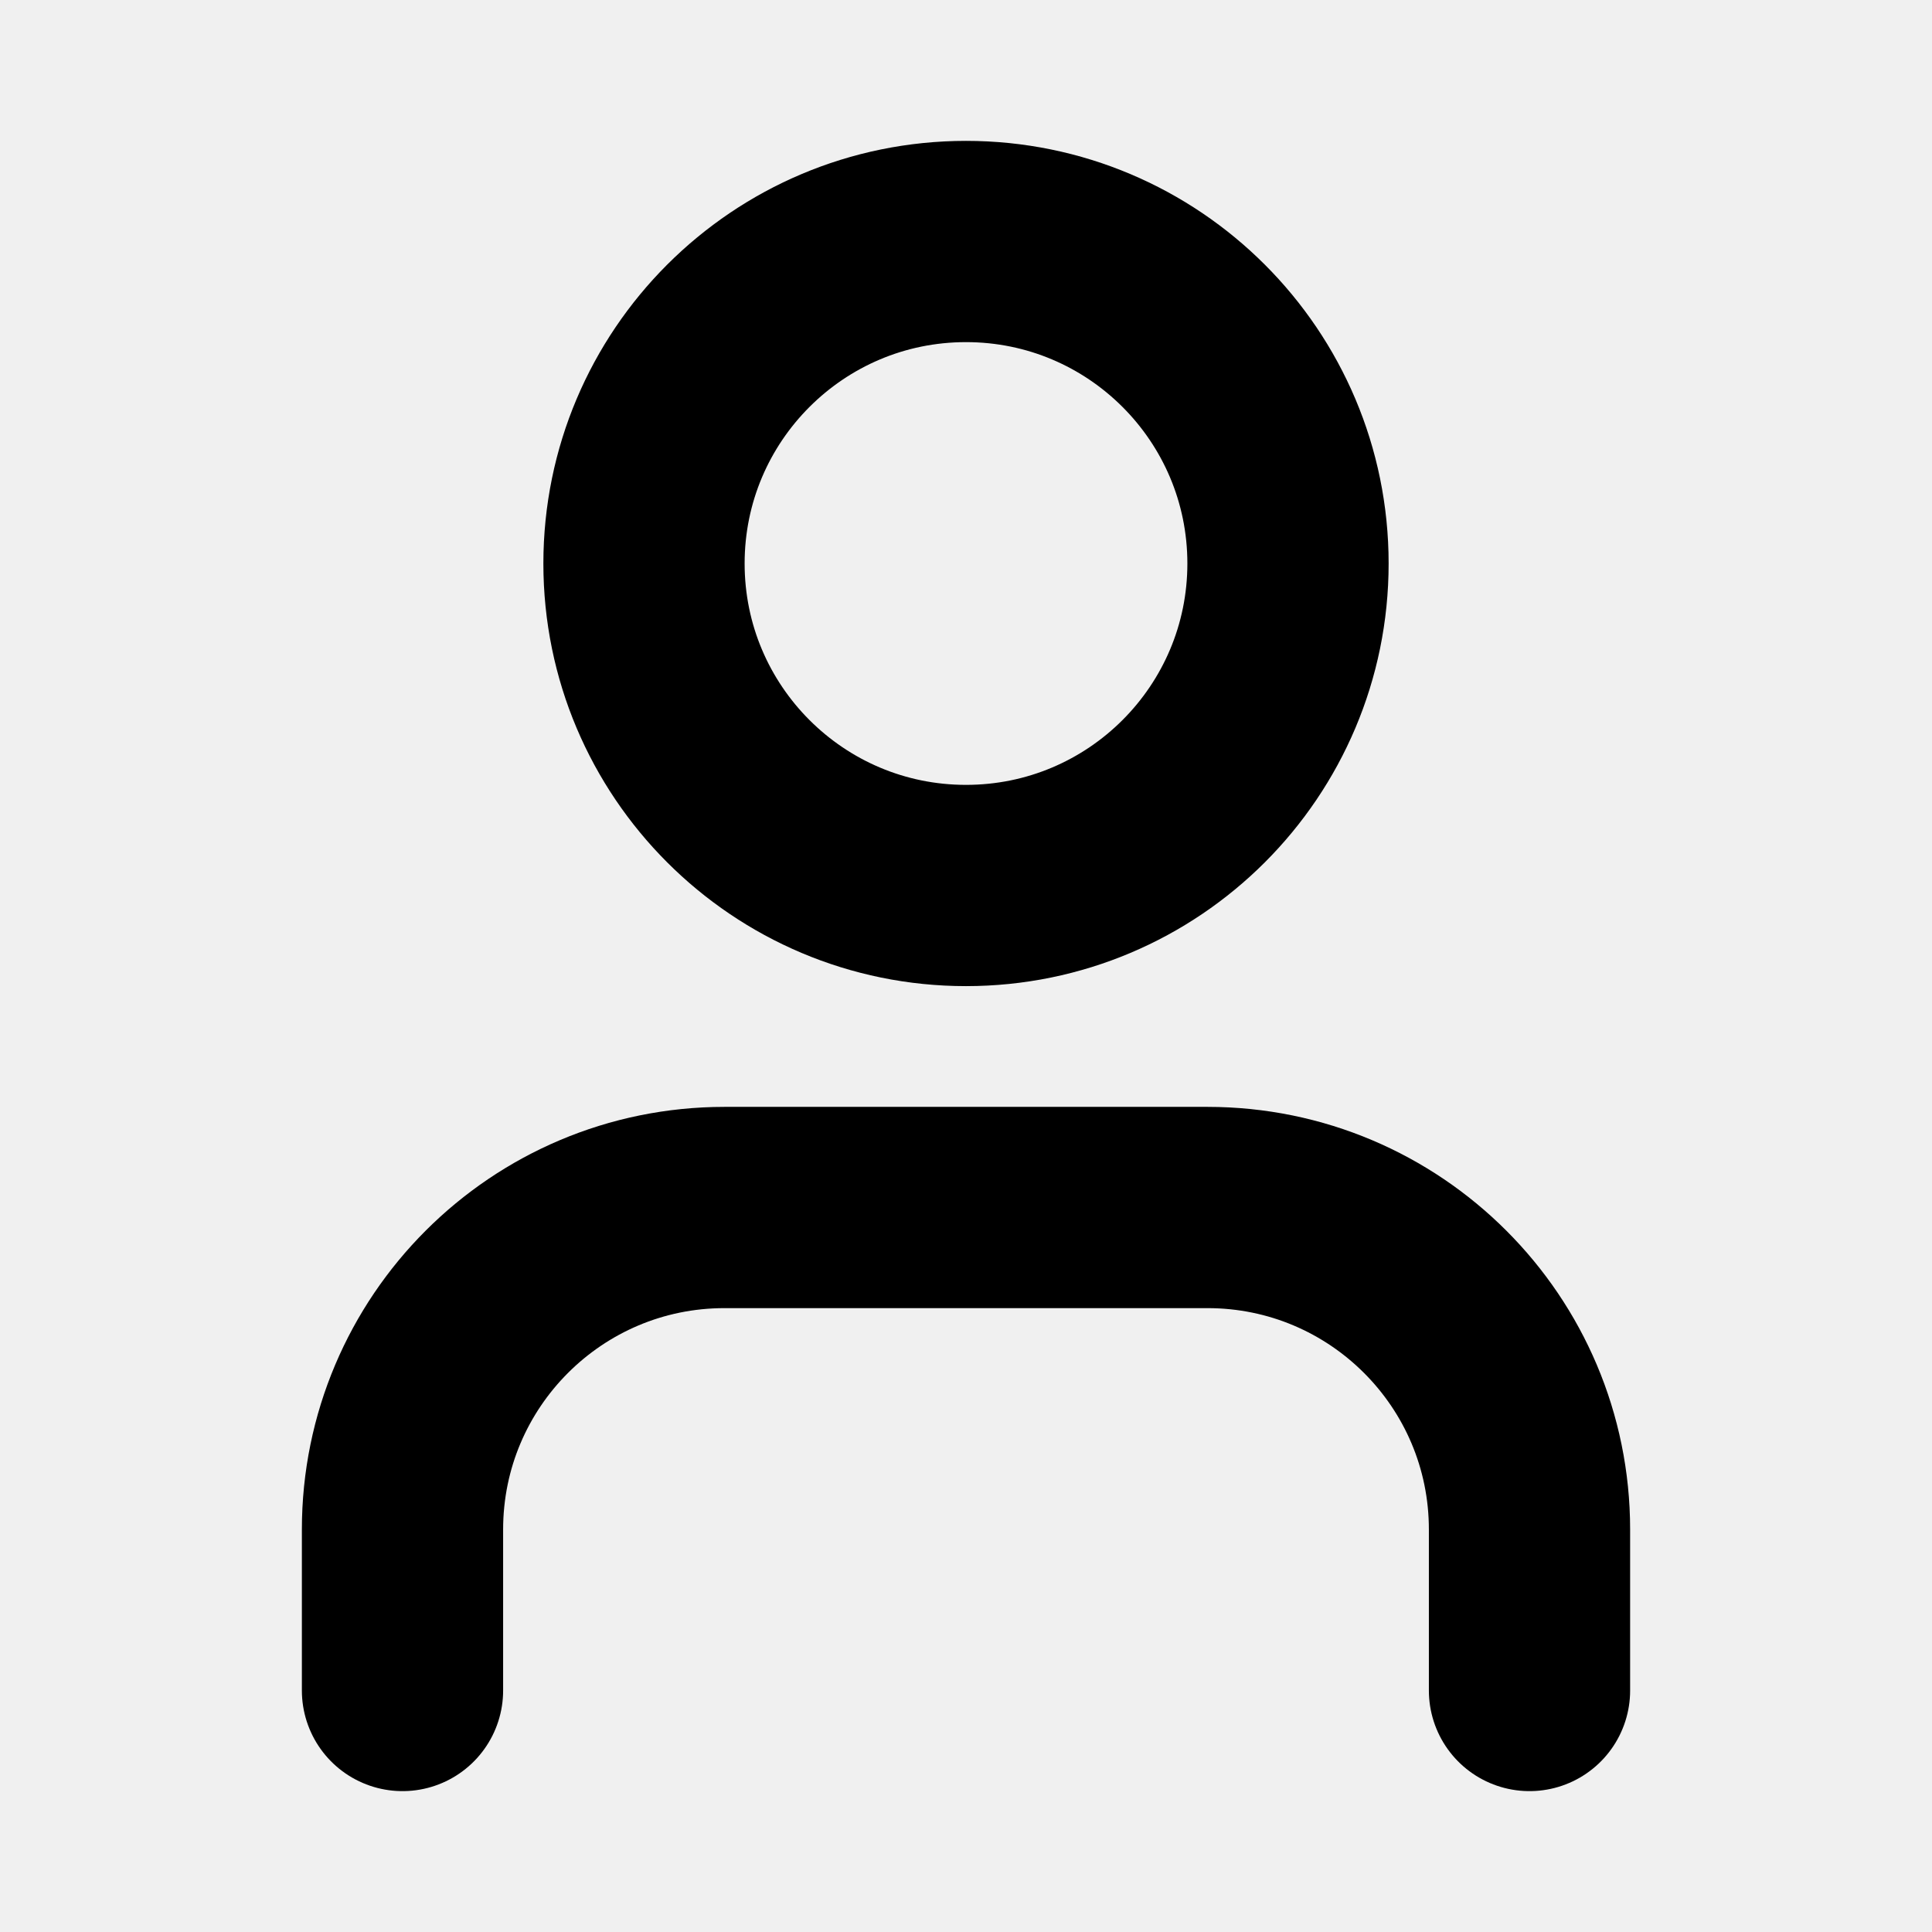
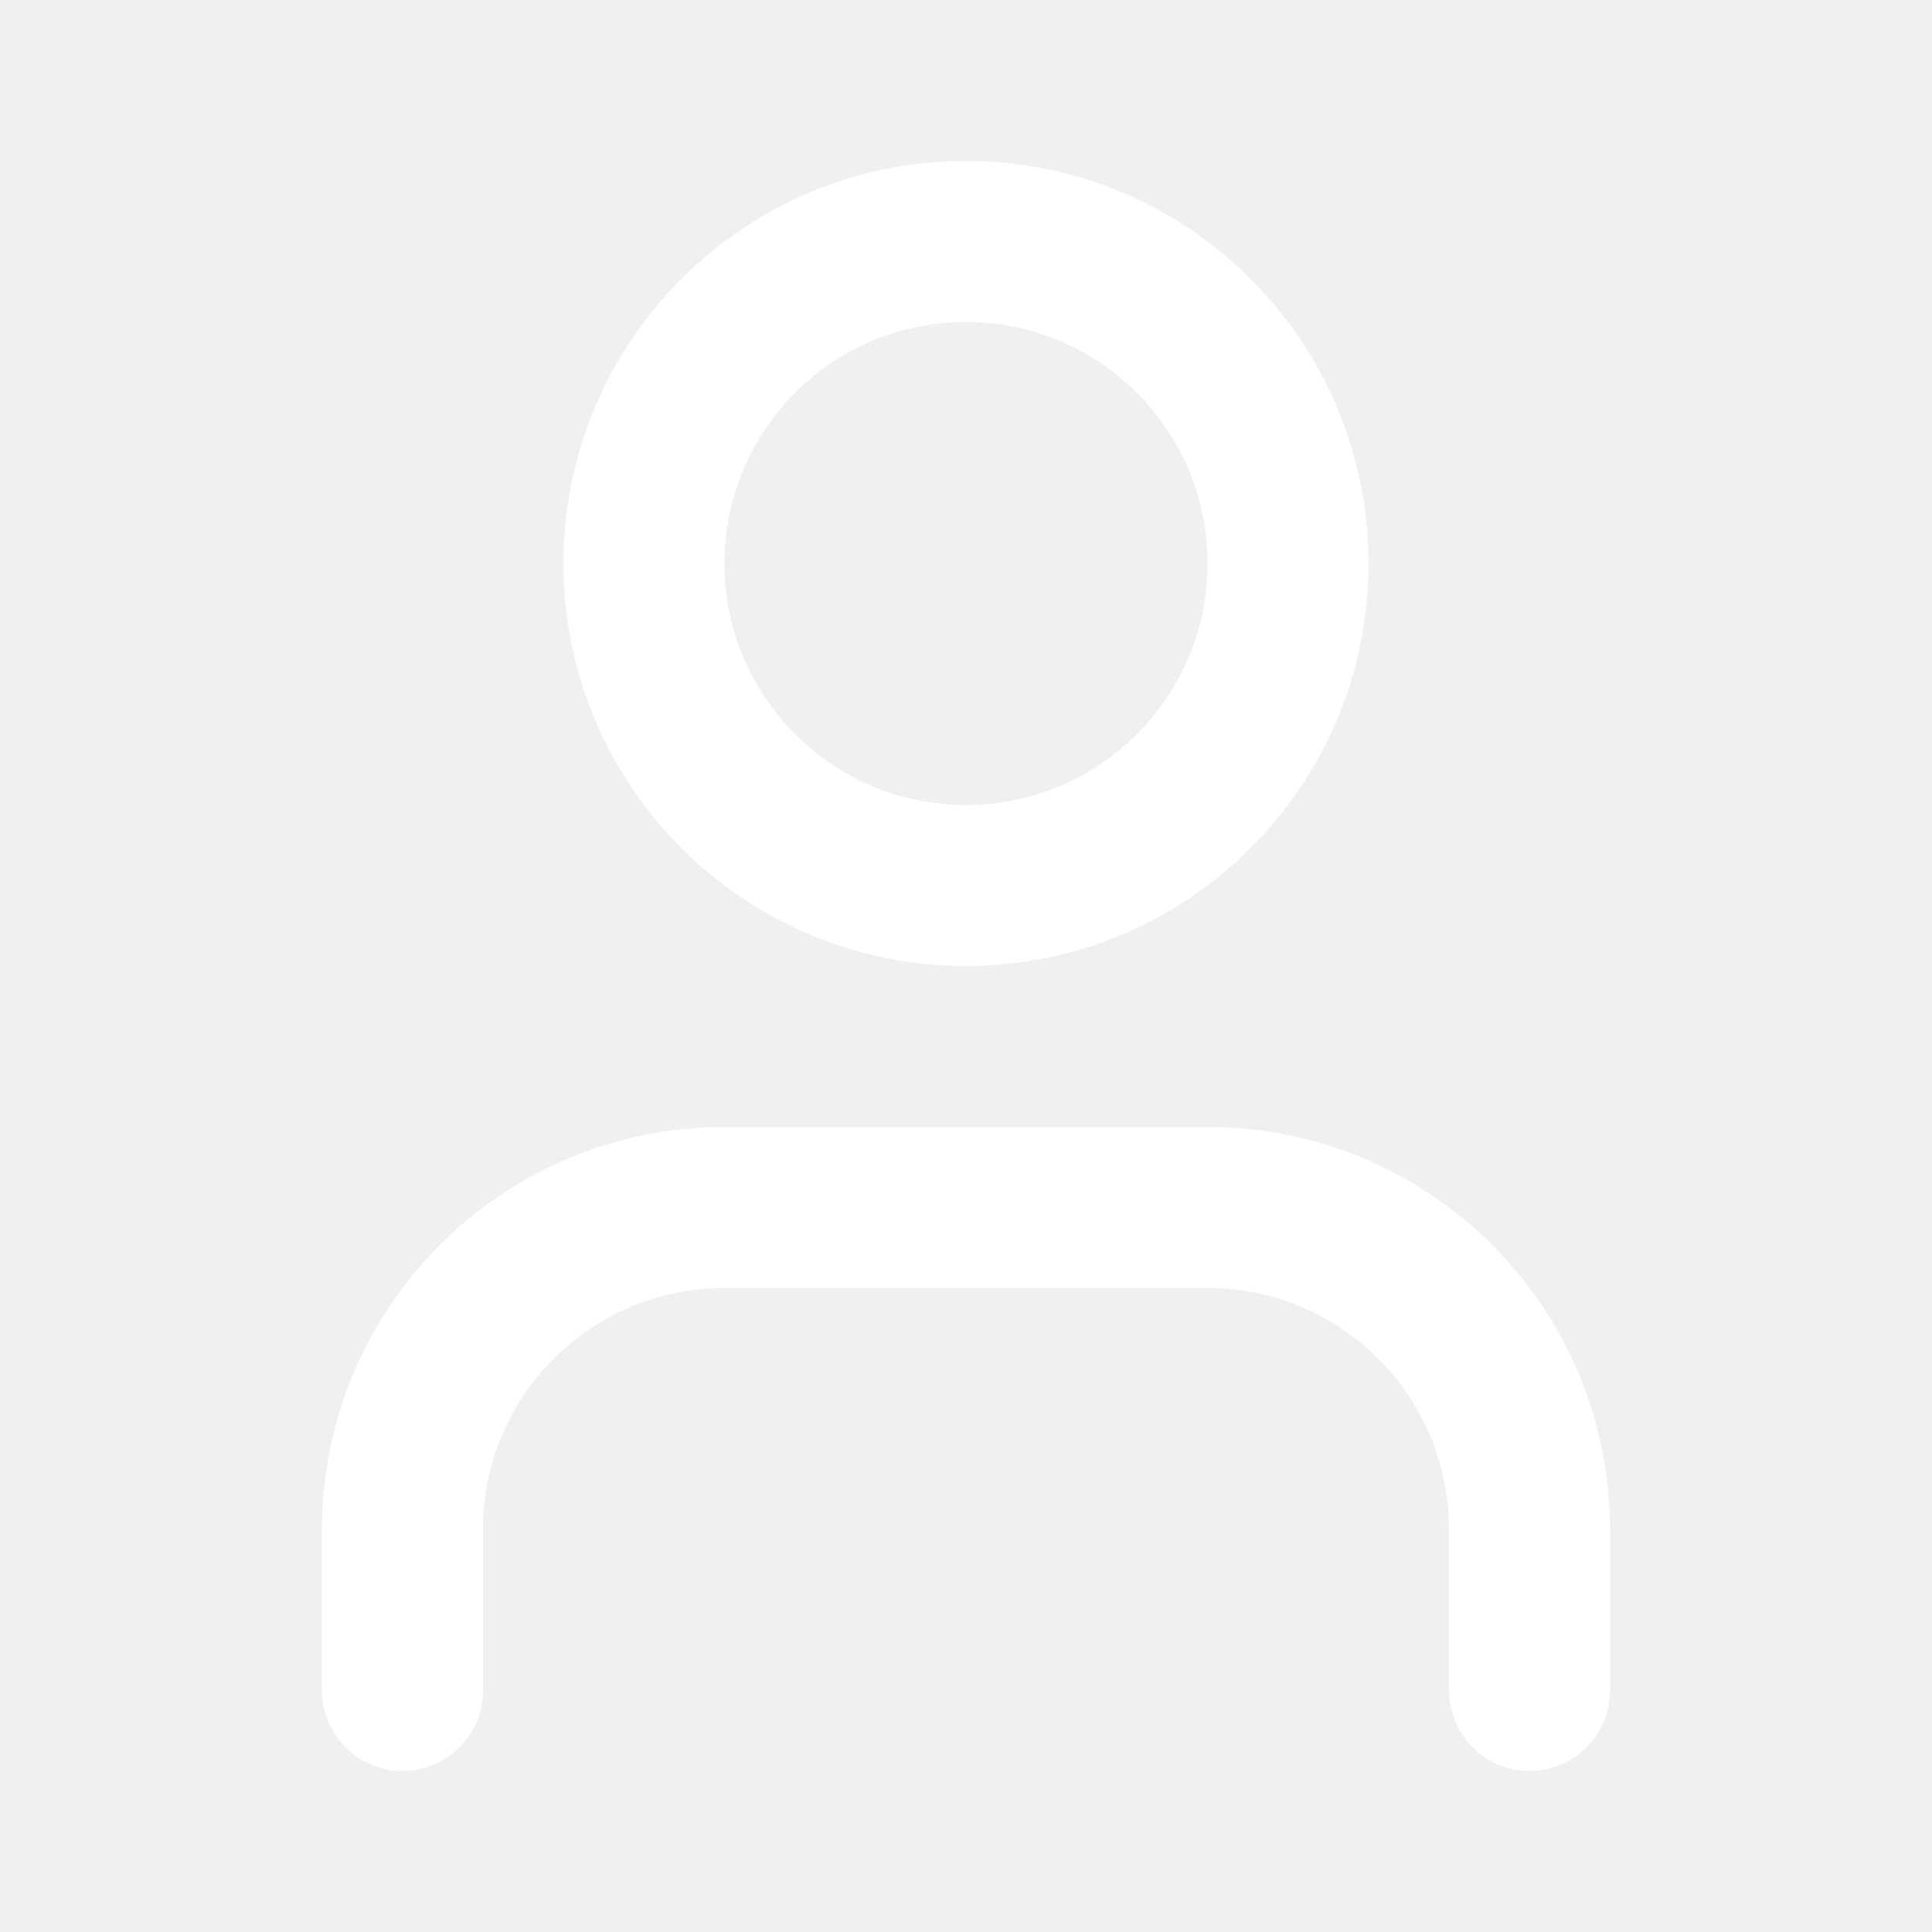
- <svg xmlns="http://www.w3.org/2000/svg" width="24" height="24" viewBox="0 0 24 24" fill="none" stroke="currentColor" stroke-width="2" stroke-linecap="round" stroke-linejoin="round" class="lucide lucide-user-icon lucide-user" version="1.1" id="svg1">
-   <defs id="defs1" />
-   <path d="M19 21v-2a4 4 0 0 0-4-4H9a4 4 0 0 0-4 4v2" id="path1" style="stroke-width:2.5;stroke-dasharray:none" />
-   <circle cx="12" cy="7" r="4" id="circle1" style="stroke-width:2.5;stroke-dasharray:none" />
+ <svg xmlns="http://www.w3.org/2000/svg" width="24" height="24" viewBox="0 0 24 24" fill="none" stroke="#ffffff" stroke-width="2" stroke-linecap="round" stroke-linejoin="round" class="lucide lucide-user-icon lucide-user">
+   <path d="M19 21v-2a4 4 0 0 0-4-4H9a4 4 0 0 0-4 4v2" />
+   <circle cx="12" cy="7" r="4" />
</svg>
